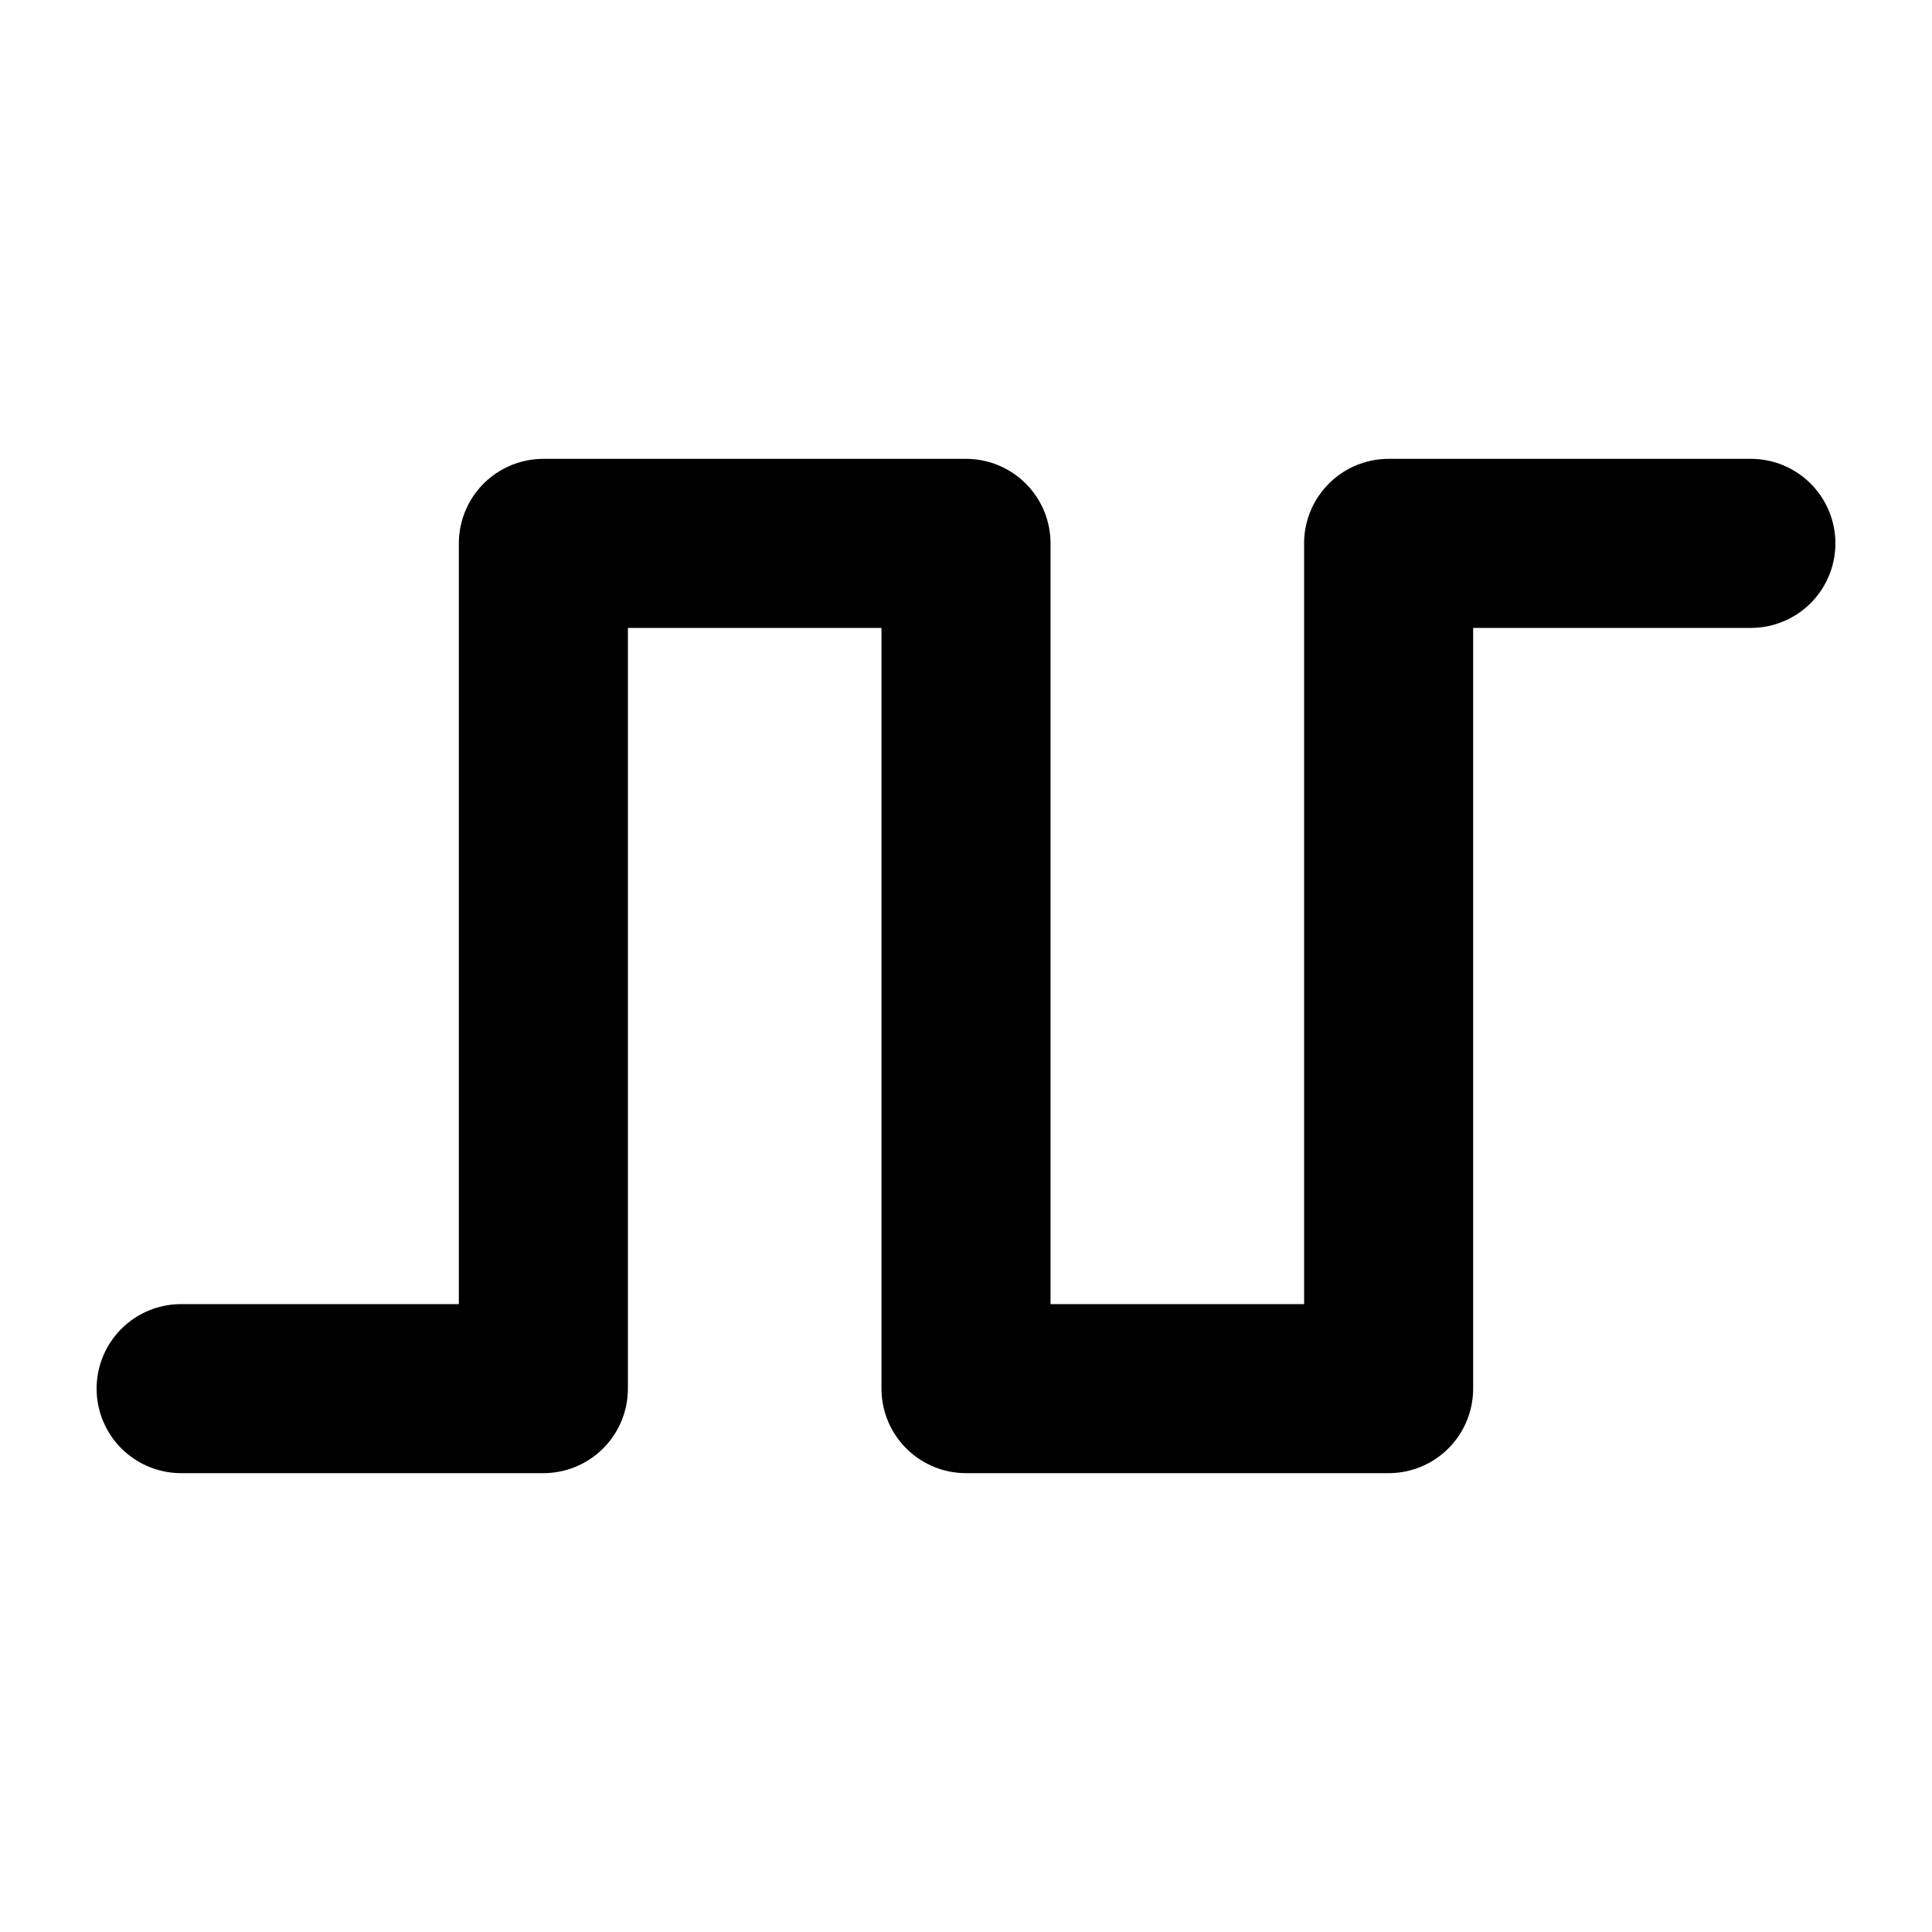
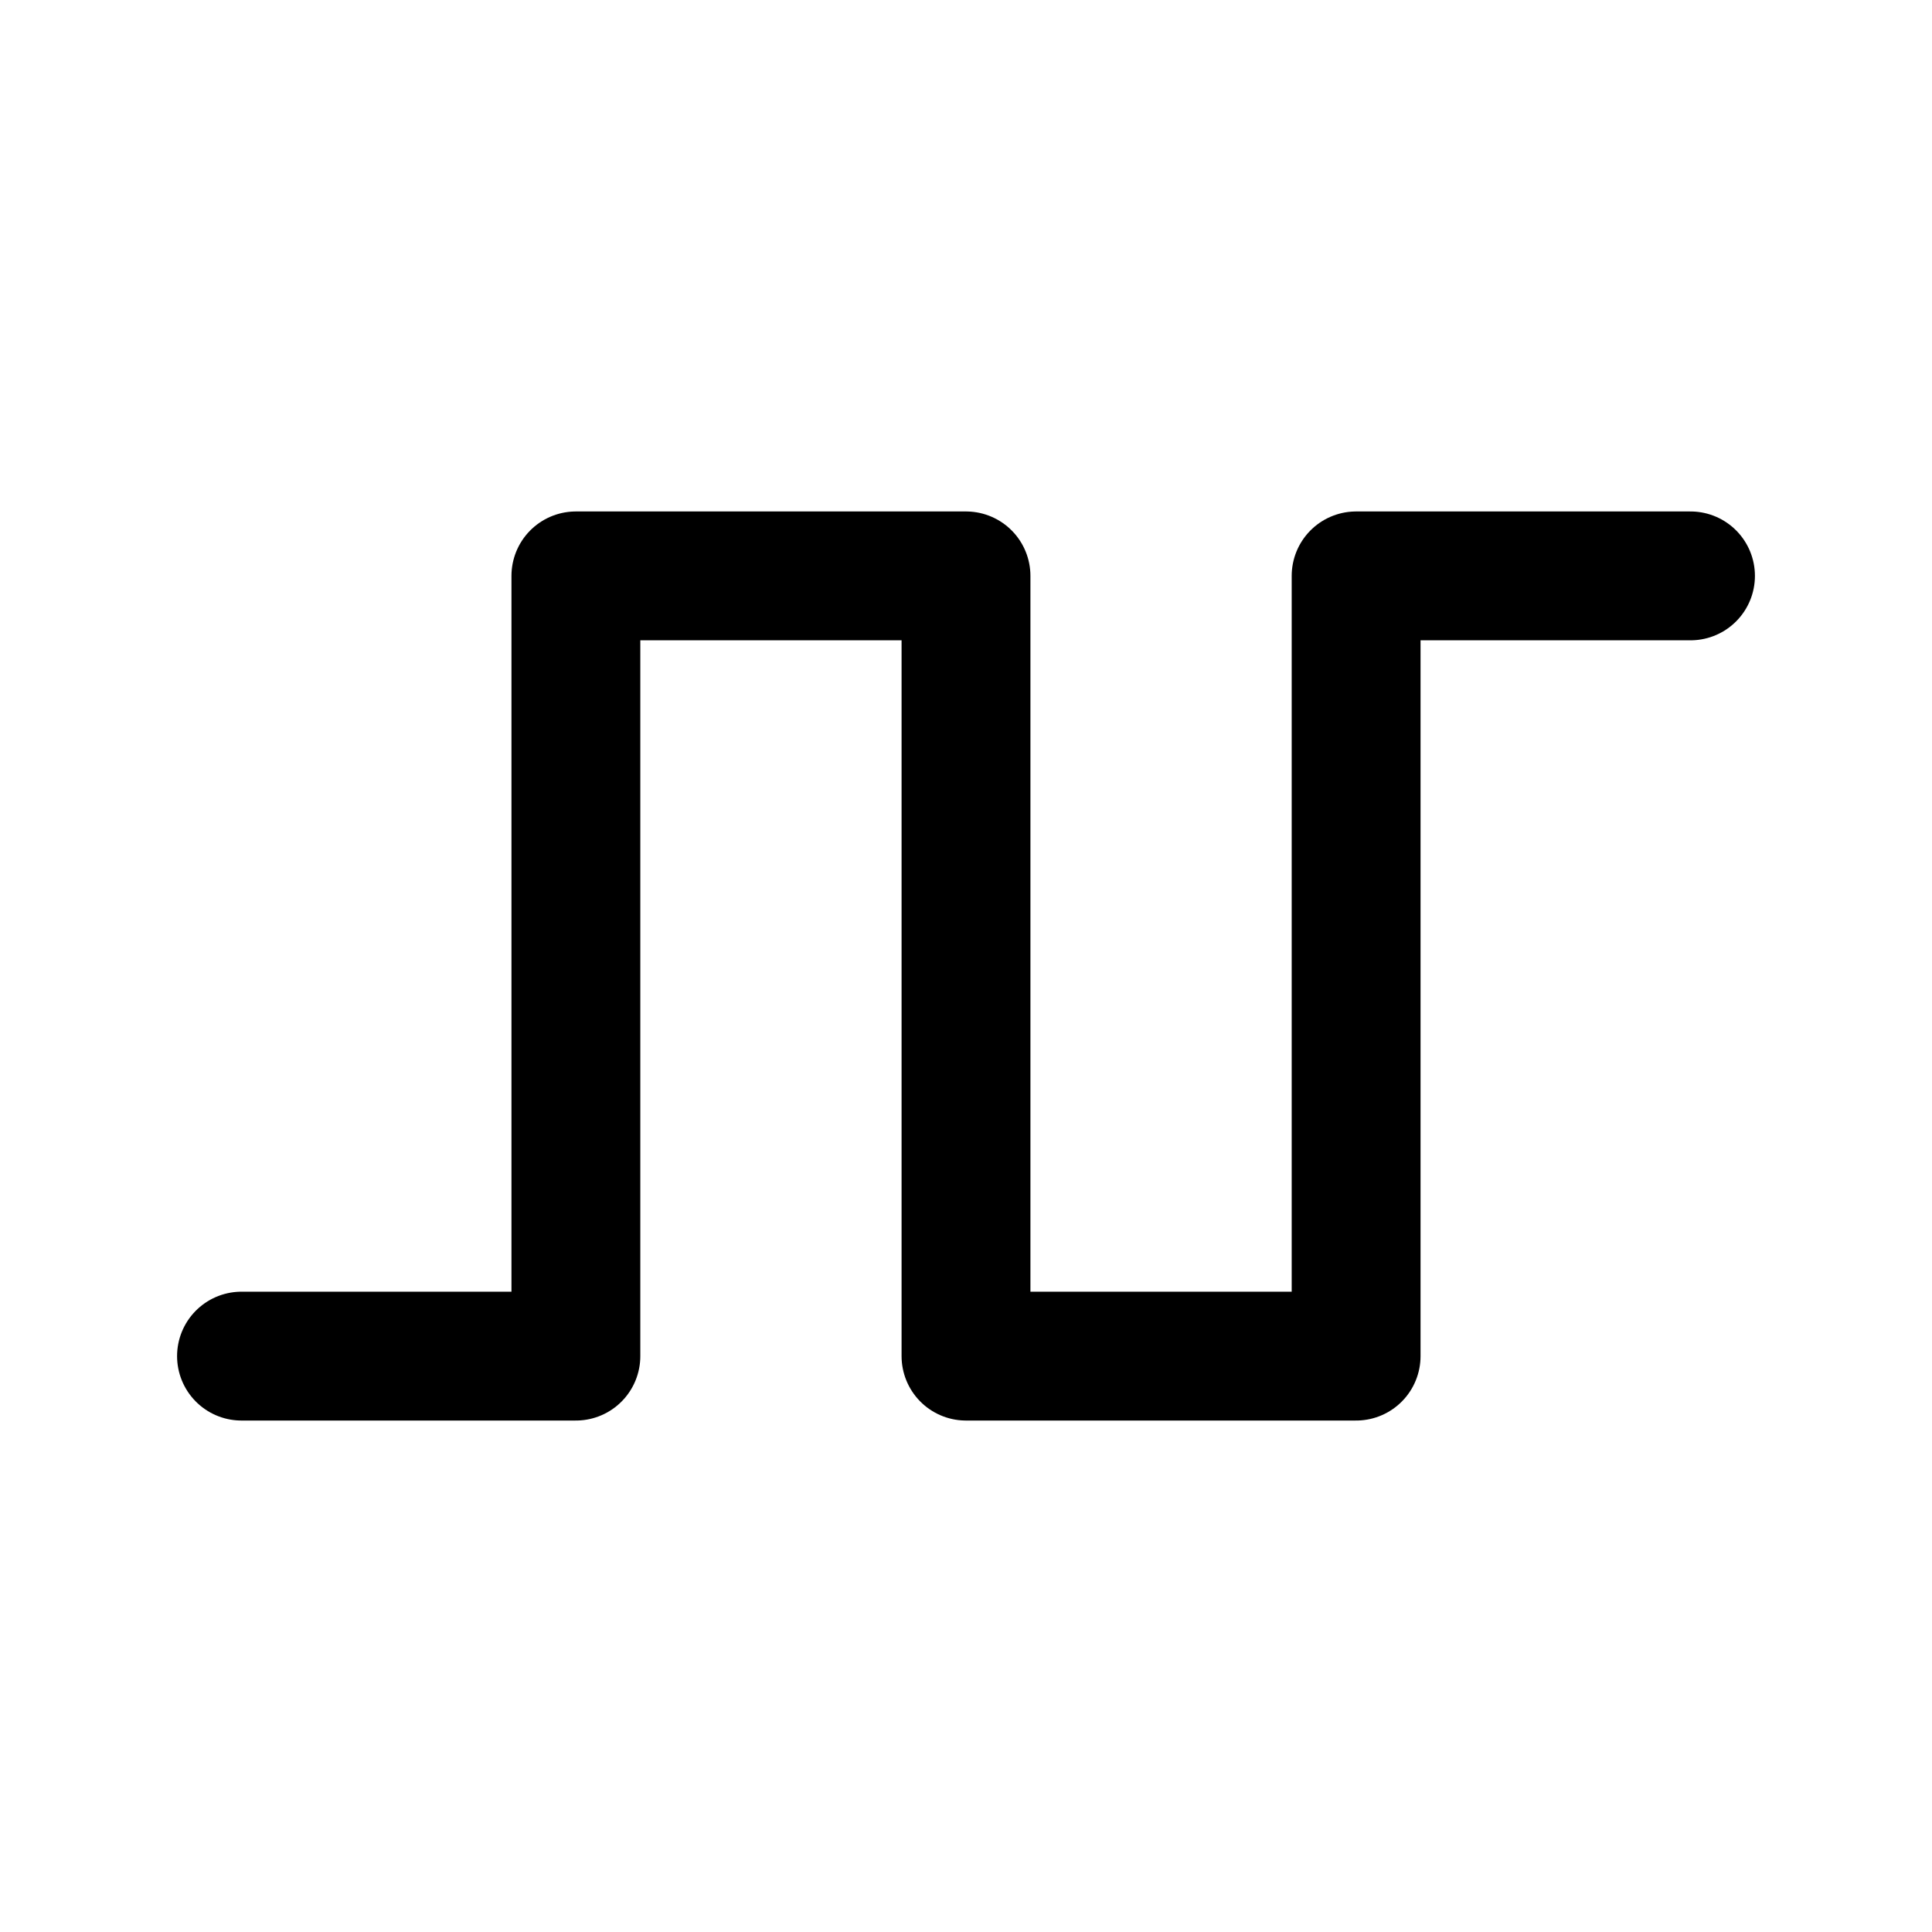
- <svg xmlns="http://www.w3.org/2000/svg" viewBox="0 0 16 16" fill="none" stroke="currentColor" stroke-width="1.4" stroke-linecap="round" stroke-linejoin="round">
-   <path d="M1.5 11.5H4.5V4.5h3.5v7h3.5V4.5H14.5" />
+ <svg xmlns="http://www.w3.org/2000/svg" viewBox="0 0 24 24" preserveAspectRatio="xMidYMid meet" fill="none" stroke="currentColor" stroke-width="1.6" stroke-linecap="round" stroke-linejoin="round">
+   <g transform="translate(12 12) scale(1.384615) translate(-8 -8)" stroke-width="1.156">
+     <path d="M1.5 11.5H4.5V4.5h3.5v7h3.5V4.5H14.5" />
+   </g>
</svg>
